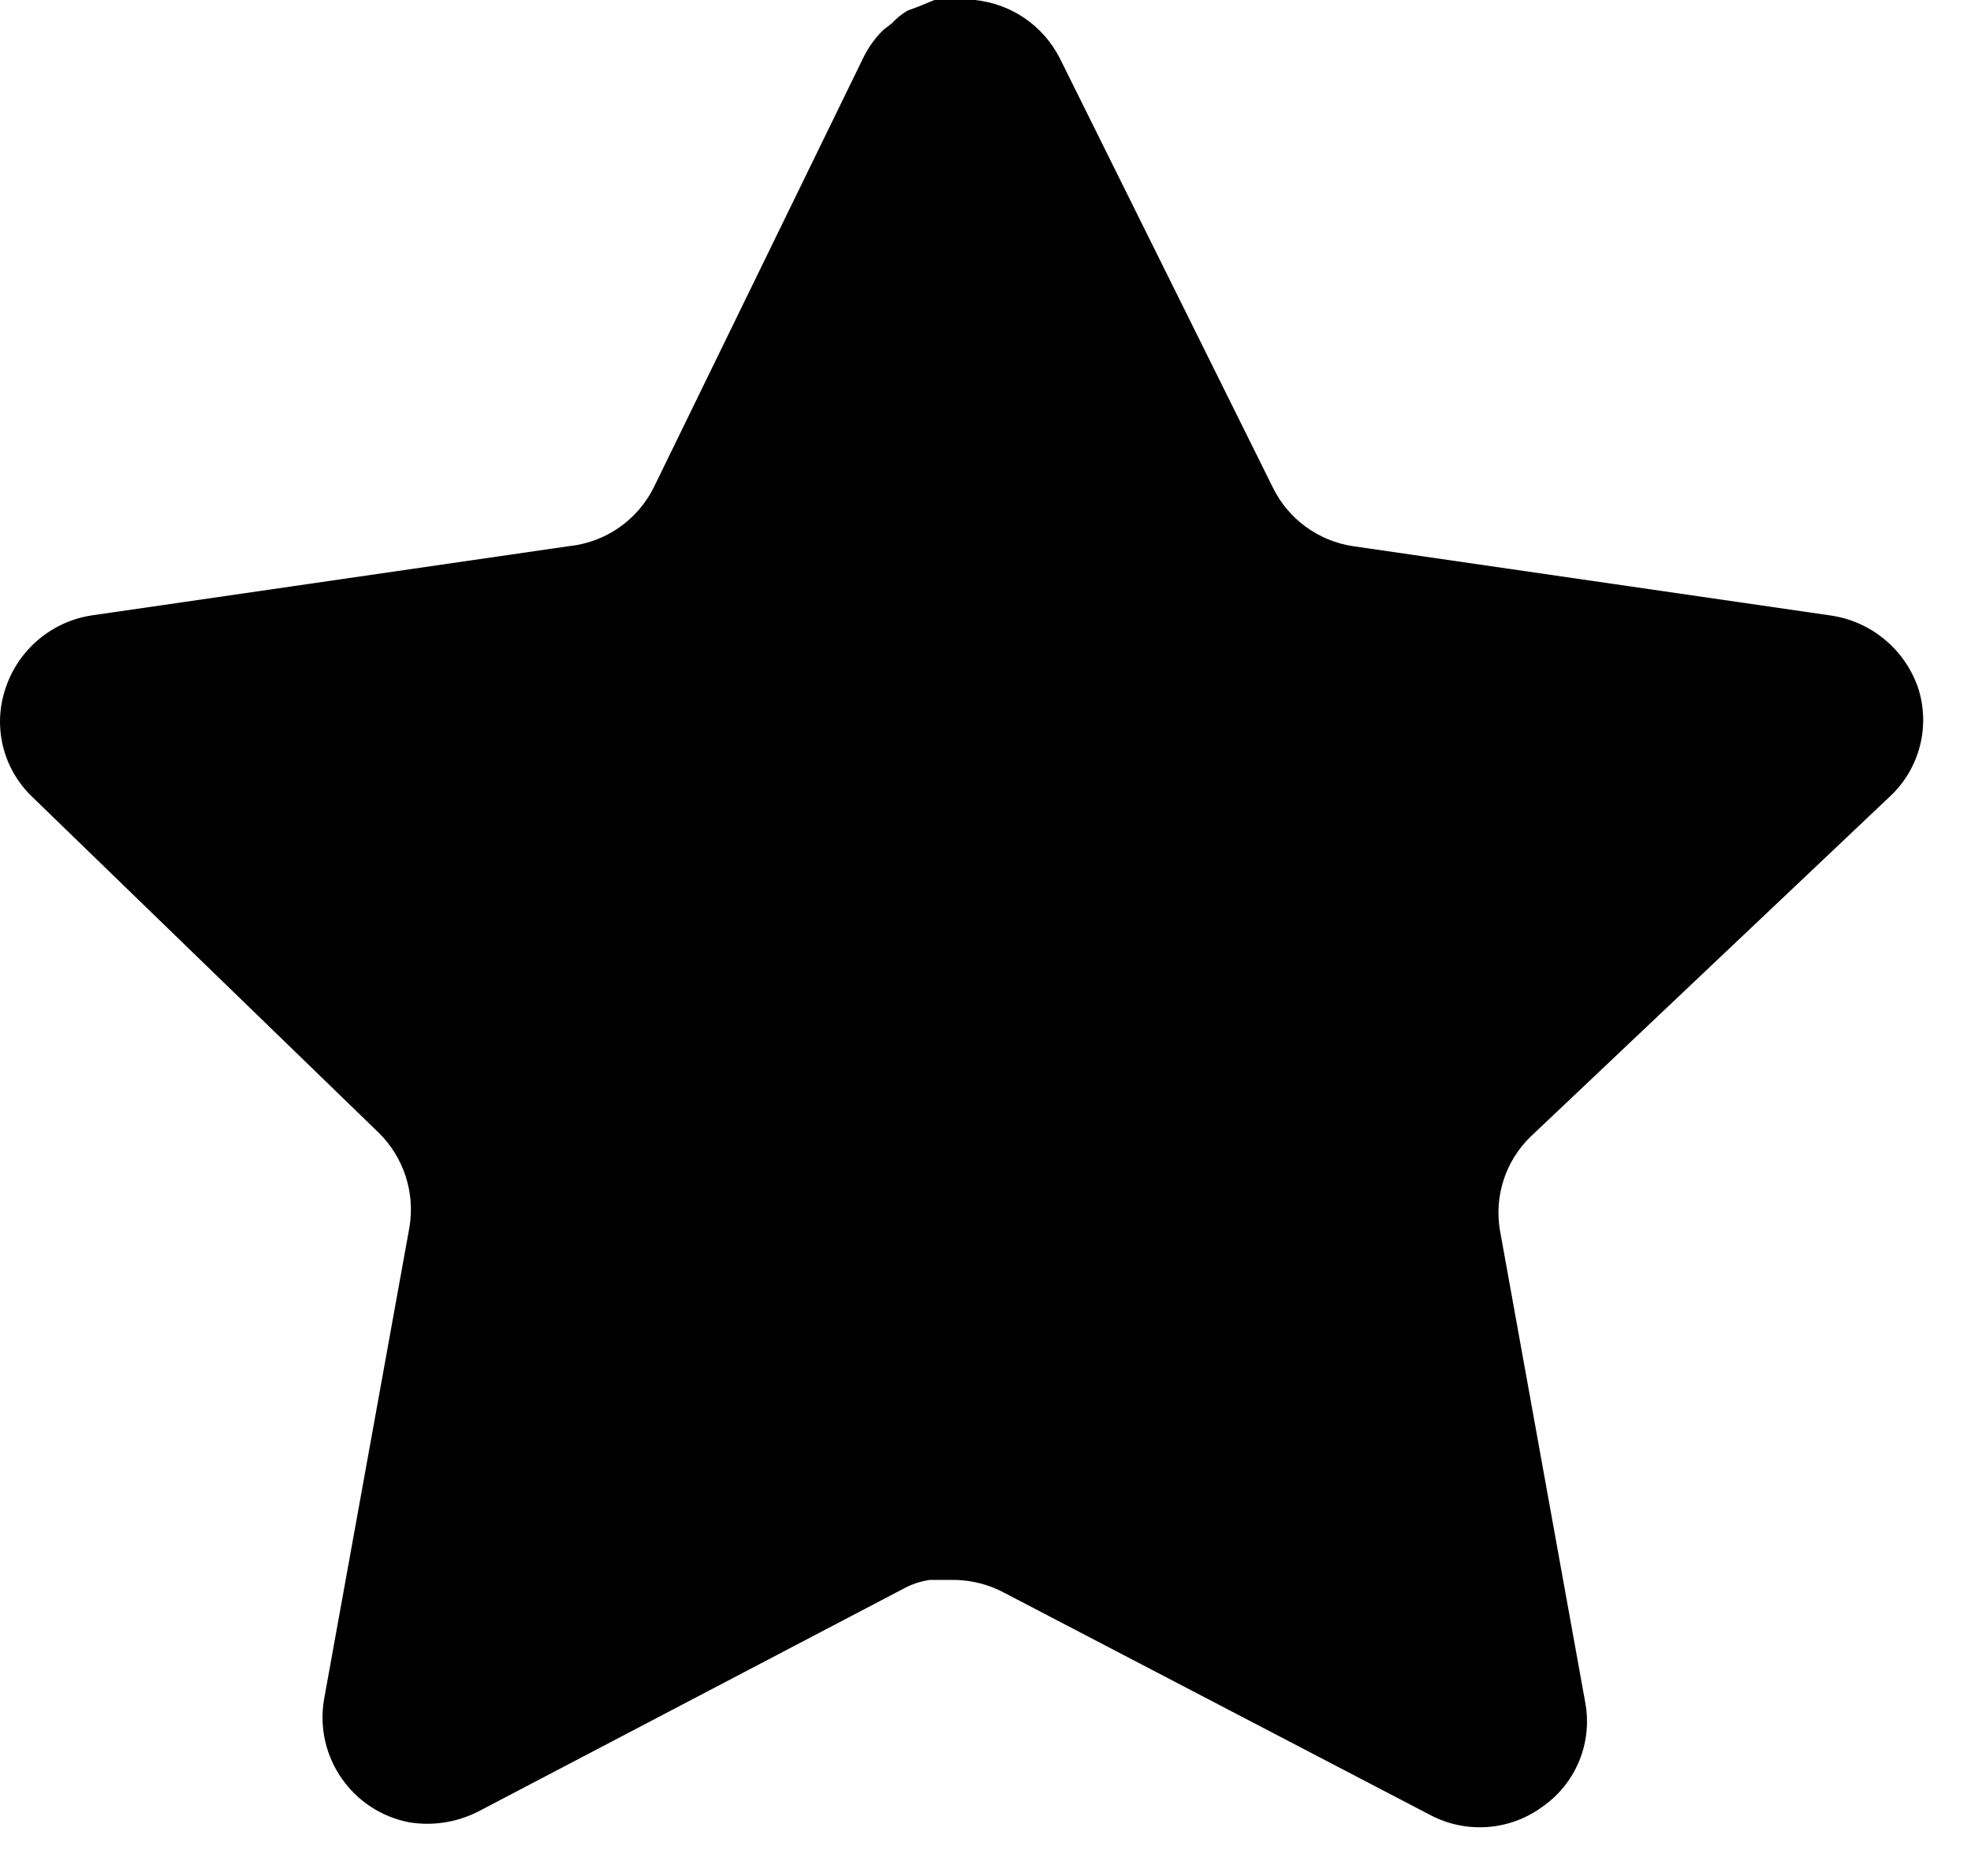
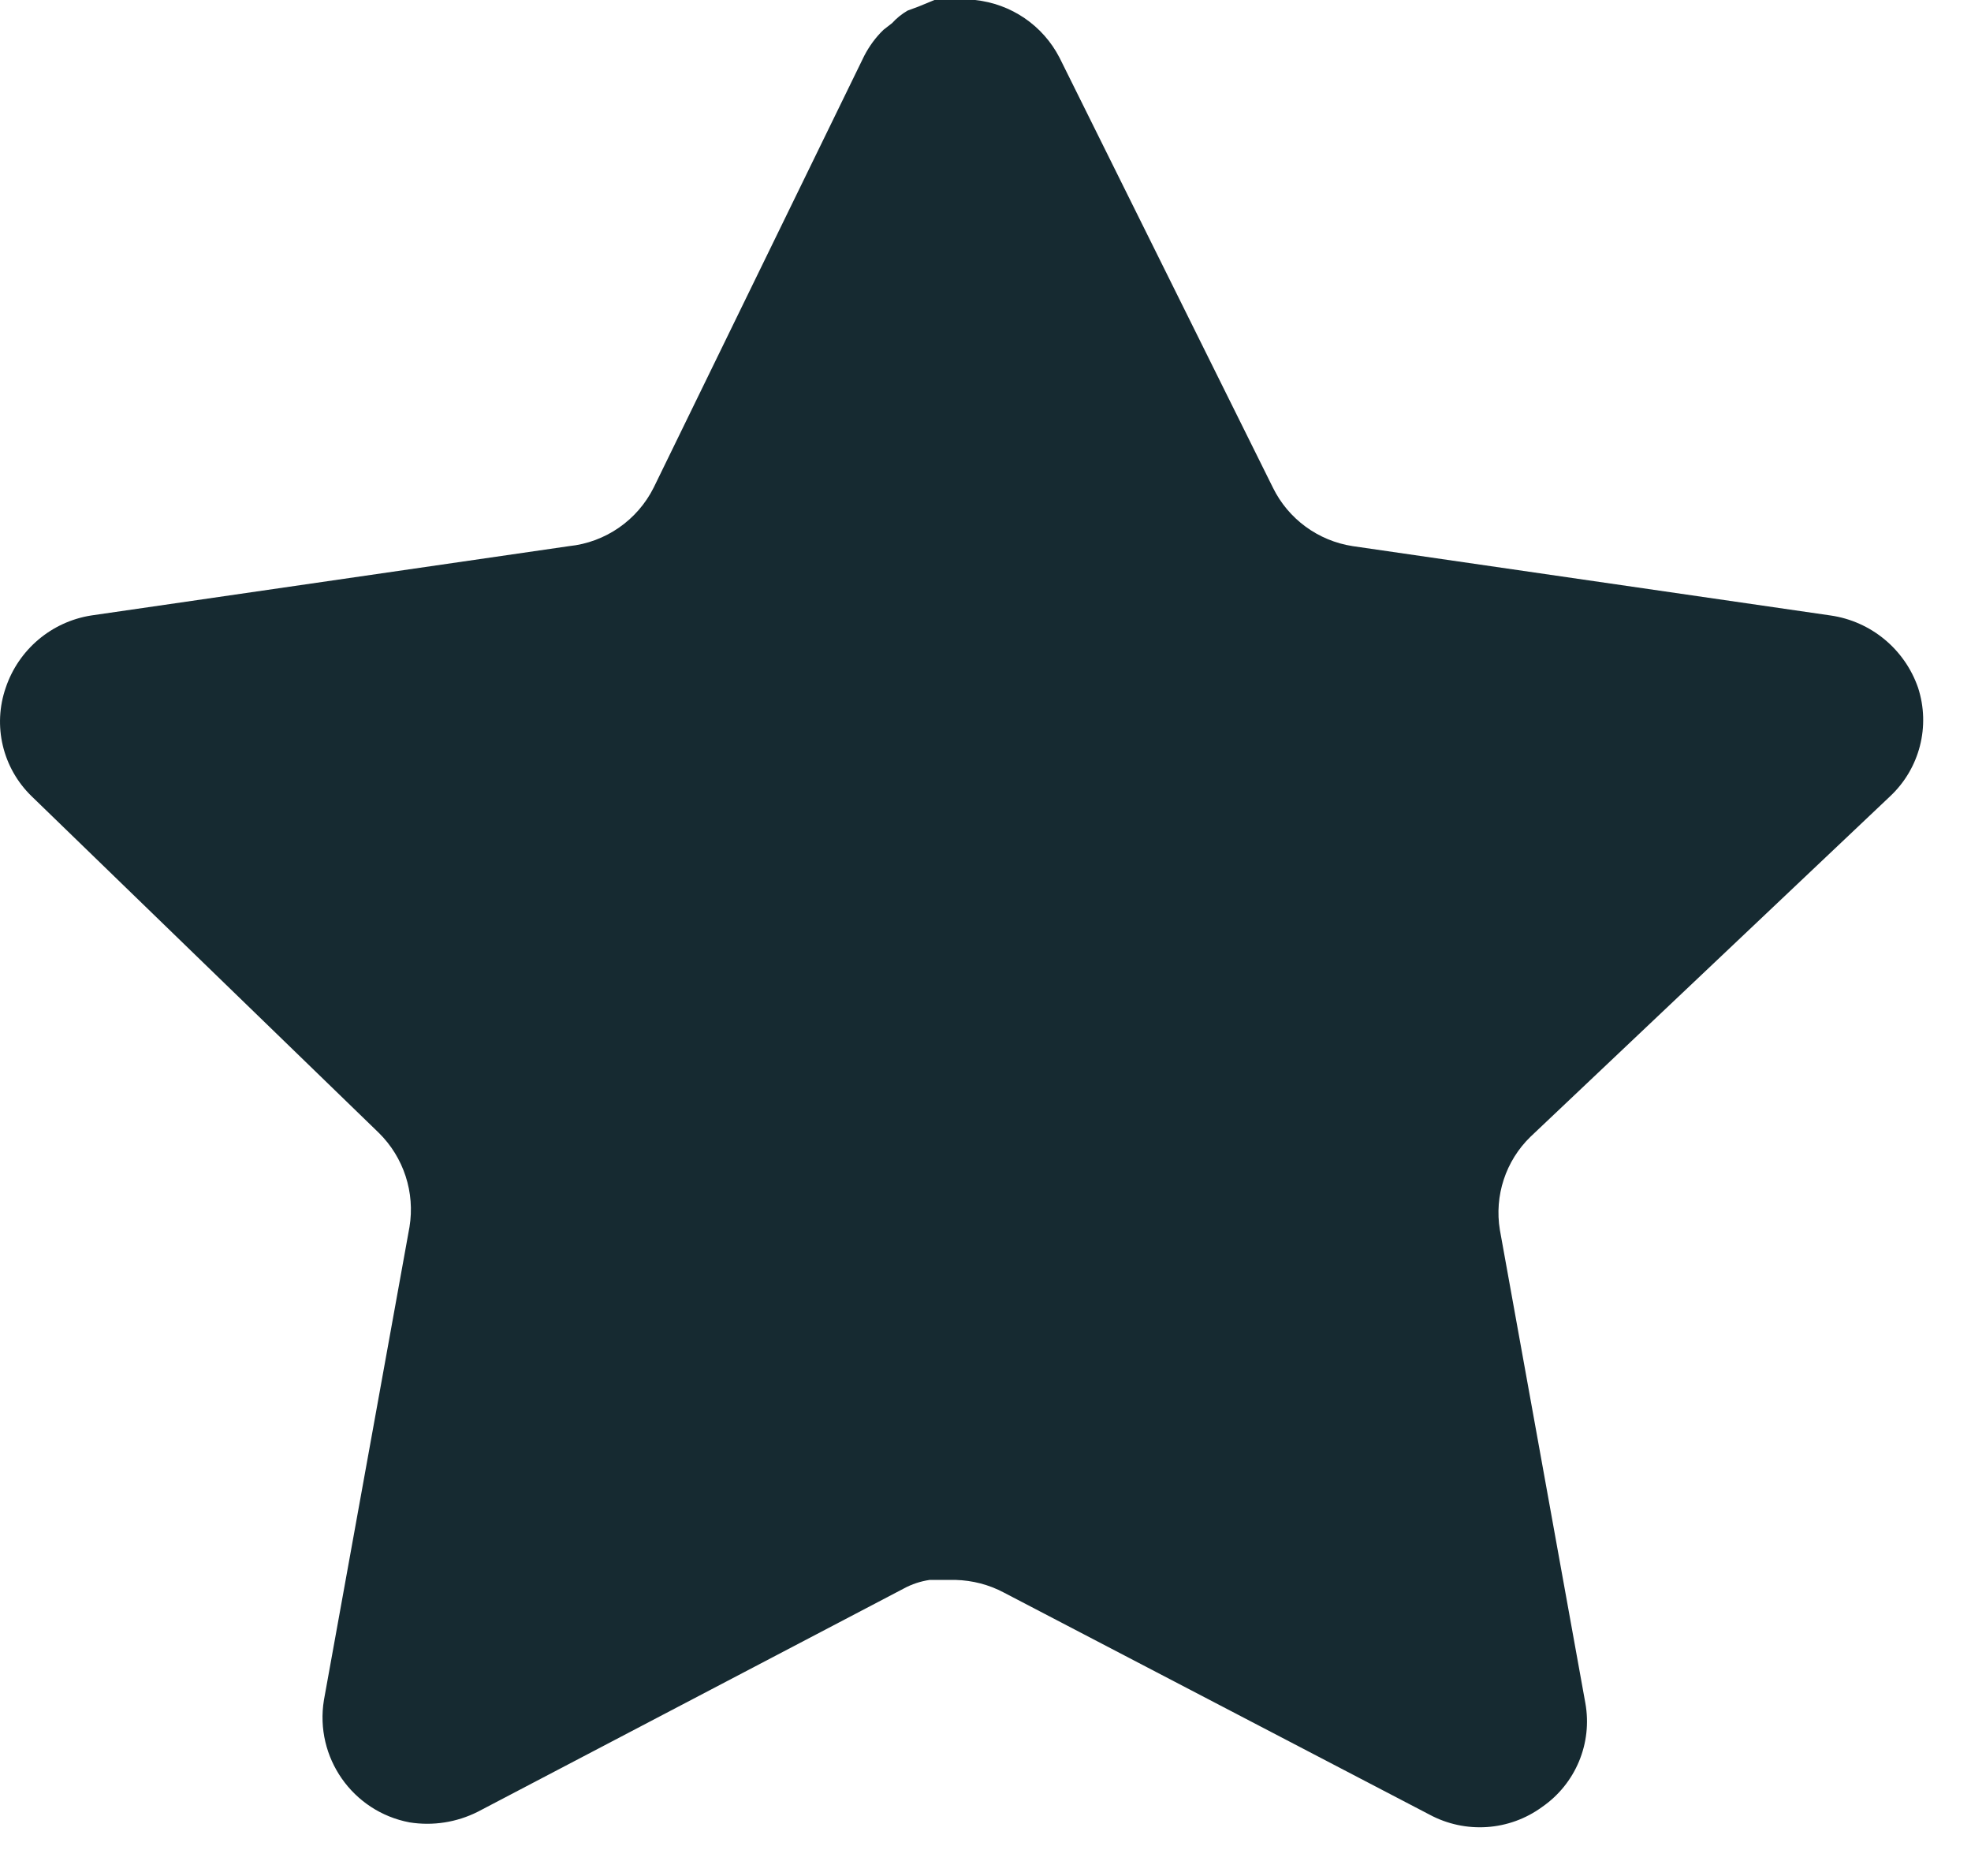
<svg xmlns="http://www.w3.org/2000/svg" width="41" height="39" viewBox="0 0 41 39" fill="none">
-   <path d="M31.838 23.64C31.32 24.142 31.082 24.868 31.2 25.58L32.978 35.42C33.128 36.254 32.776 37.098 32.078 37.58C31.394 38.08 30.484 38.14 29.738 37.74L20.88 33.12C20.572 32.956 20.23 32.868 19.88 32.858H19.338C19.15 32.886 18.966 32.946 18.798 33.038L9.938 37.68C9.5 37.9 9.004 37.978 8.518 37.9C7.334 37.676 6.544 36.548 6.738 35.358L8.518 25.518C8.636 24.8 8.398 24.07 7.88 23.56L0.658 16.56C0.054 15.974 -0.156 15.094 0.12 14.3C0.388 13.508 1.072 12.93 1.898 12.8L11.838 11.358C12.594 11.28 13.258 10.82 13.598 10.14L17.978 1.16C18.082 0.96 18.216 0.776 18.378 0.62L18.558 0.48C18.652 0.376 18.76 0.29 18.88 0.22L19.098 0.14L19.438 0H20.28C21.032 0.078 21.694 0.528 22.04 1.2L26.478 10.14C26.798 10.794 27.42 11.248 28.138 11.358L38.078 12.8C38.918 12.92 39.62 13.5 39.898 14.3C40.16 15.102 39.934 15.982 39.318 16.56L31.838 23.64Z" fill="black" />
+   <path d="M31.838 23.64C31.32 24.142 31.082 24.868 31.2 25.58L32.978 35.42C33.128 36.254 32.776 37.098 32.078 37.58C31.394 38.08 30.484 38.14 29.738 37.74L20.88 33.12C20.572 32.956 20.23 32.868 19.88 32.858H19.338C19.15 32.886 18.966 32.946 18.798 33.038L9.938 37.68C9.5 37.9 9.004 37.978 8.518 37.9C7.334 37.676 6.544 36.548 6.738 35.358L8.518 25.518C8.636 24.8 8.398 24.07 7.88 23.56L0.658 16.56C0.054 15.974 -0.156 15.094 0.12 14.3C0.388 13.508 1.072 12.93 1.898 12.8L11.838 11.358C12.594 11.28 13.258 10.82 13.598 10.14L17.978 1.16C18.082 0.96 18.216 0.776 18.378 0.62L18.558 0.48C18.652 0.376 18.76 0.29 18.88 0.22L19.098 0.14L19.438 0H20.28C21.032 0.078 21.694 0.528 22.04 1.2L26.478 10.14C26.798 10.794 27.42 11.248 28.138 11.358L38.078 12.8C38.918 12.92 39.62 13.5 39.898 14.3C40.16 15.102 39.934 15.982 39.318 16.56L31.838 23.64Z" fill="#162A31" />
</svg>
